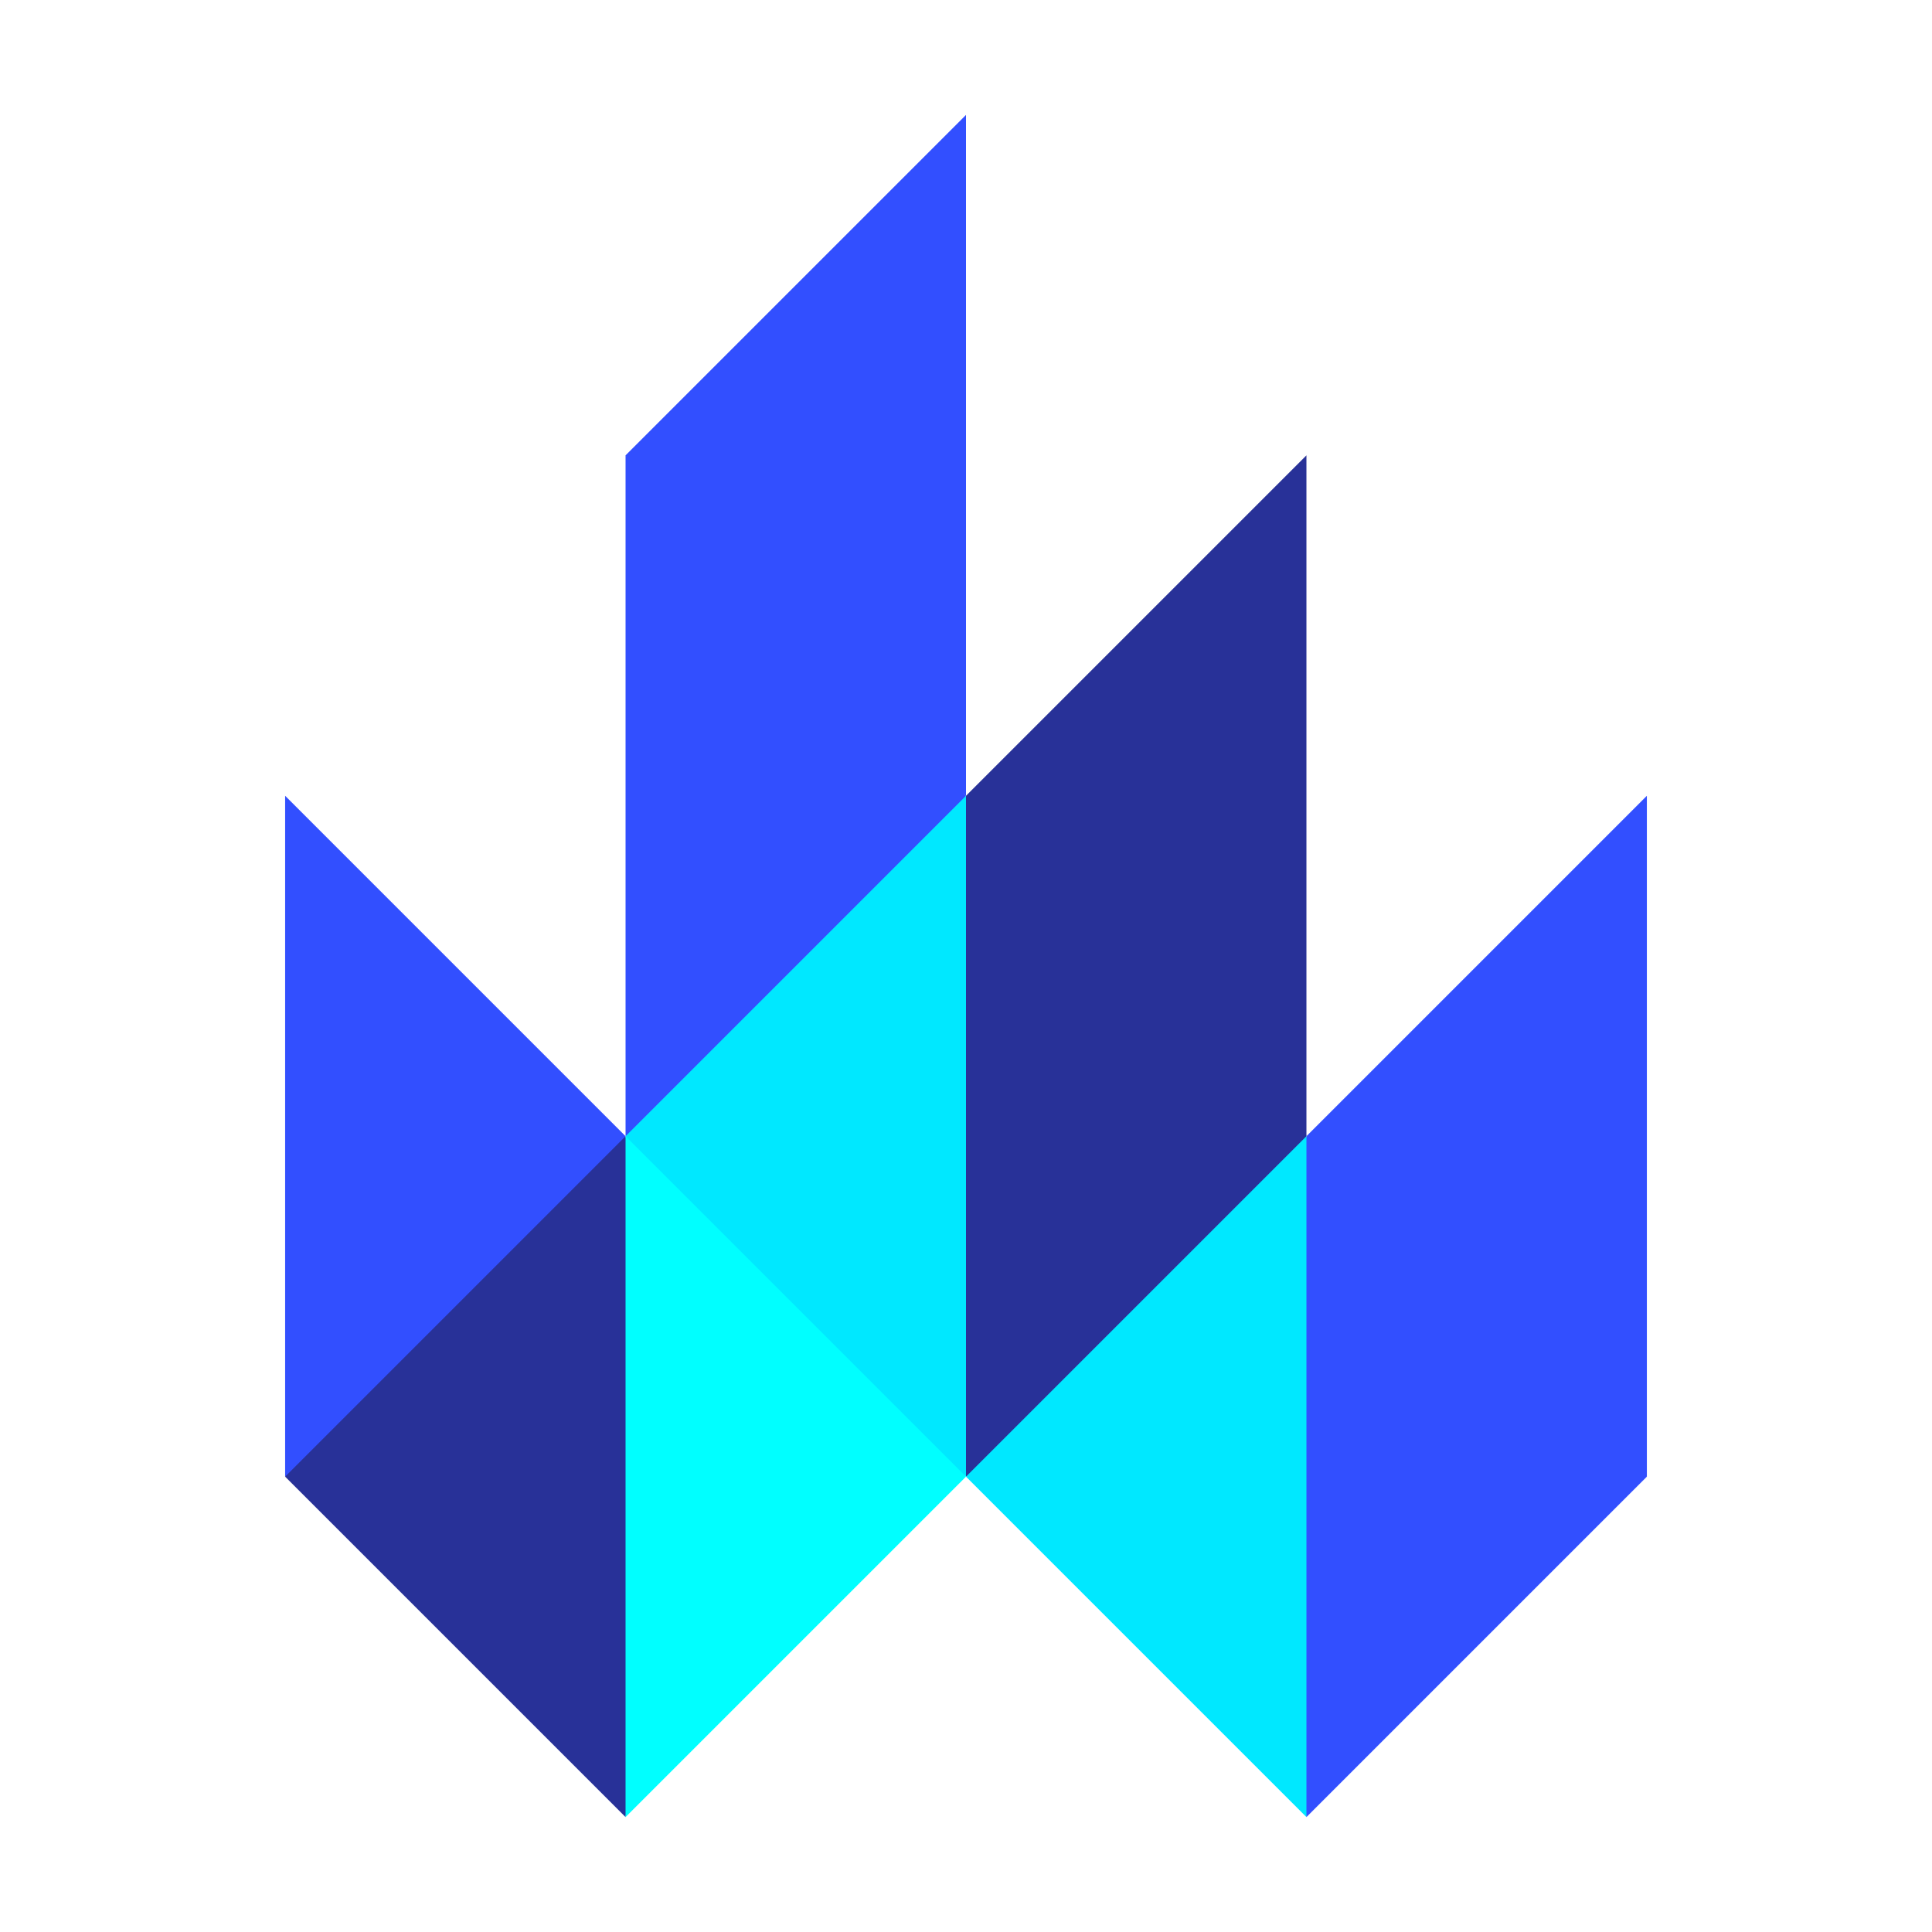
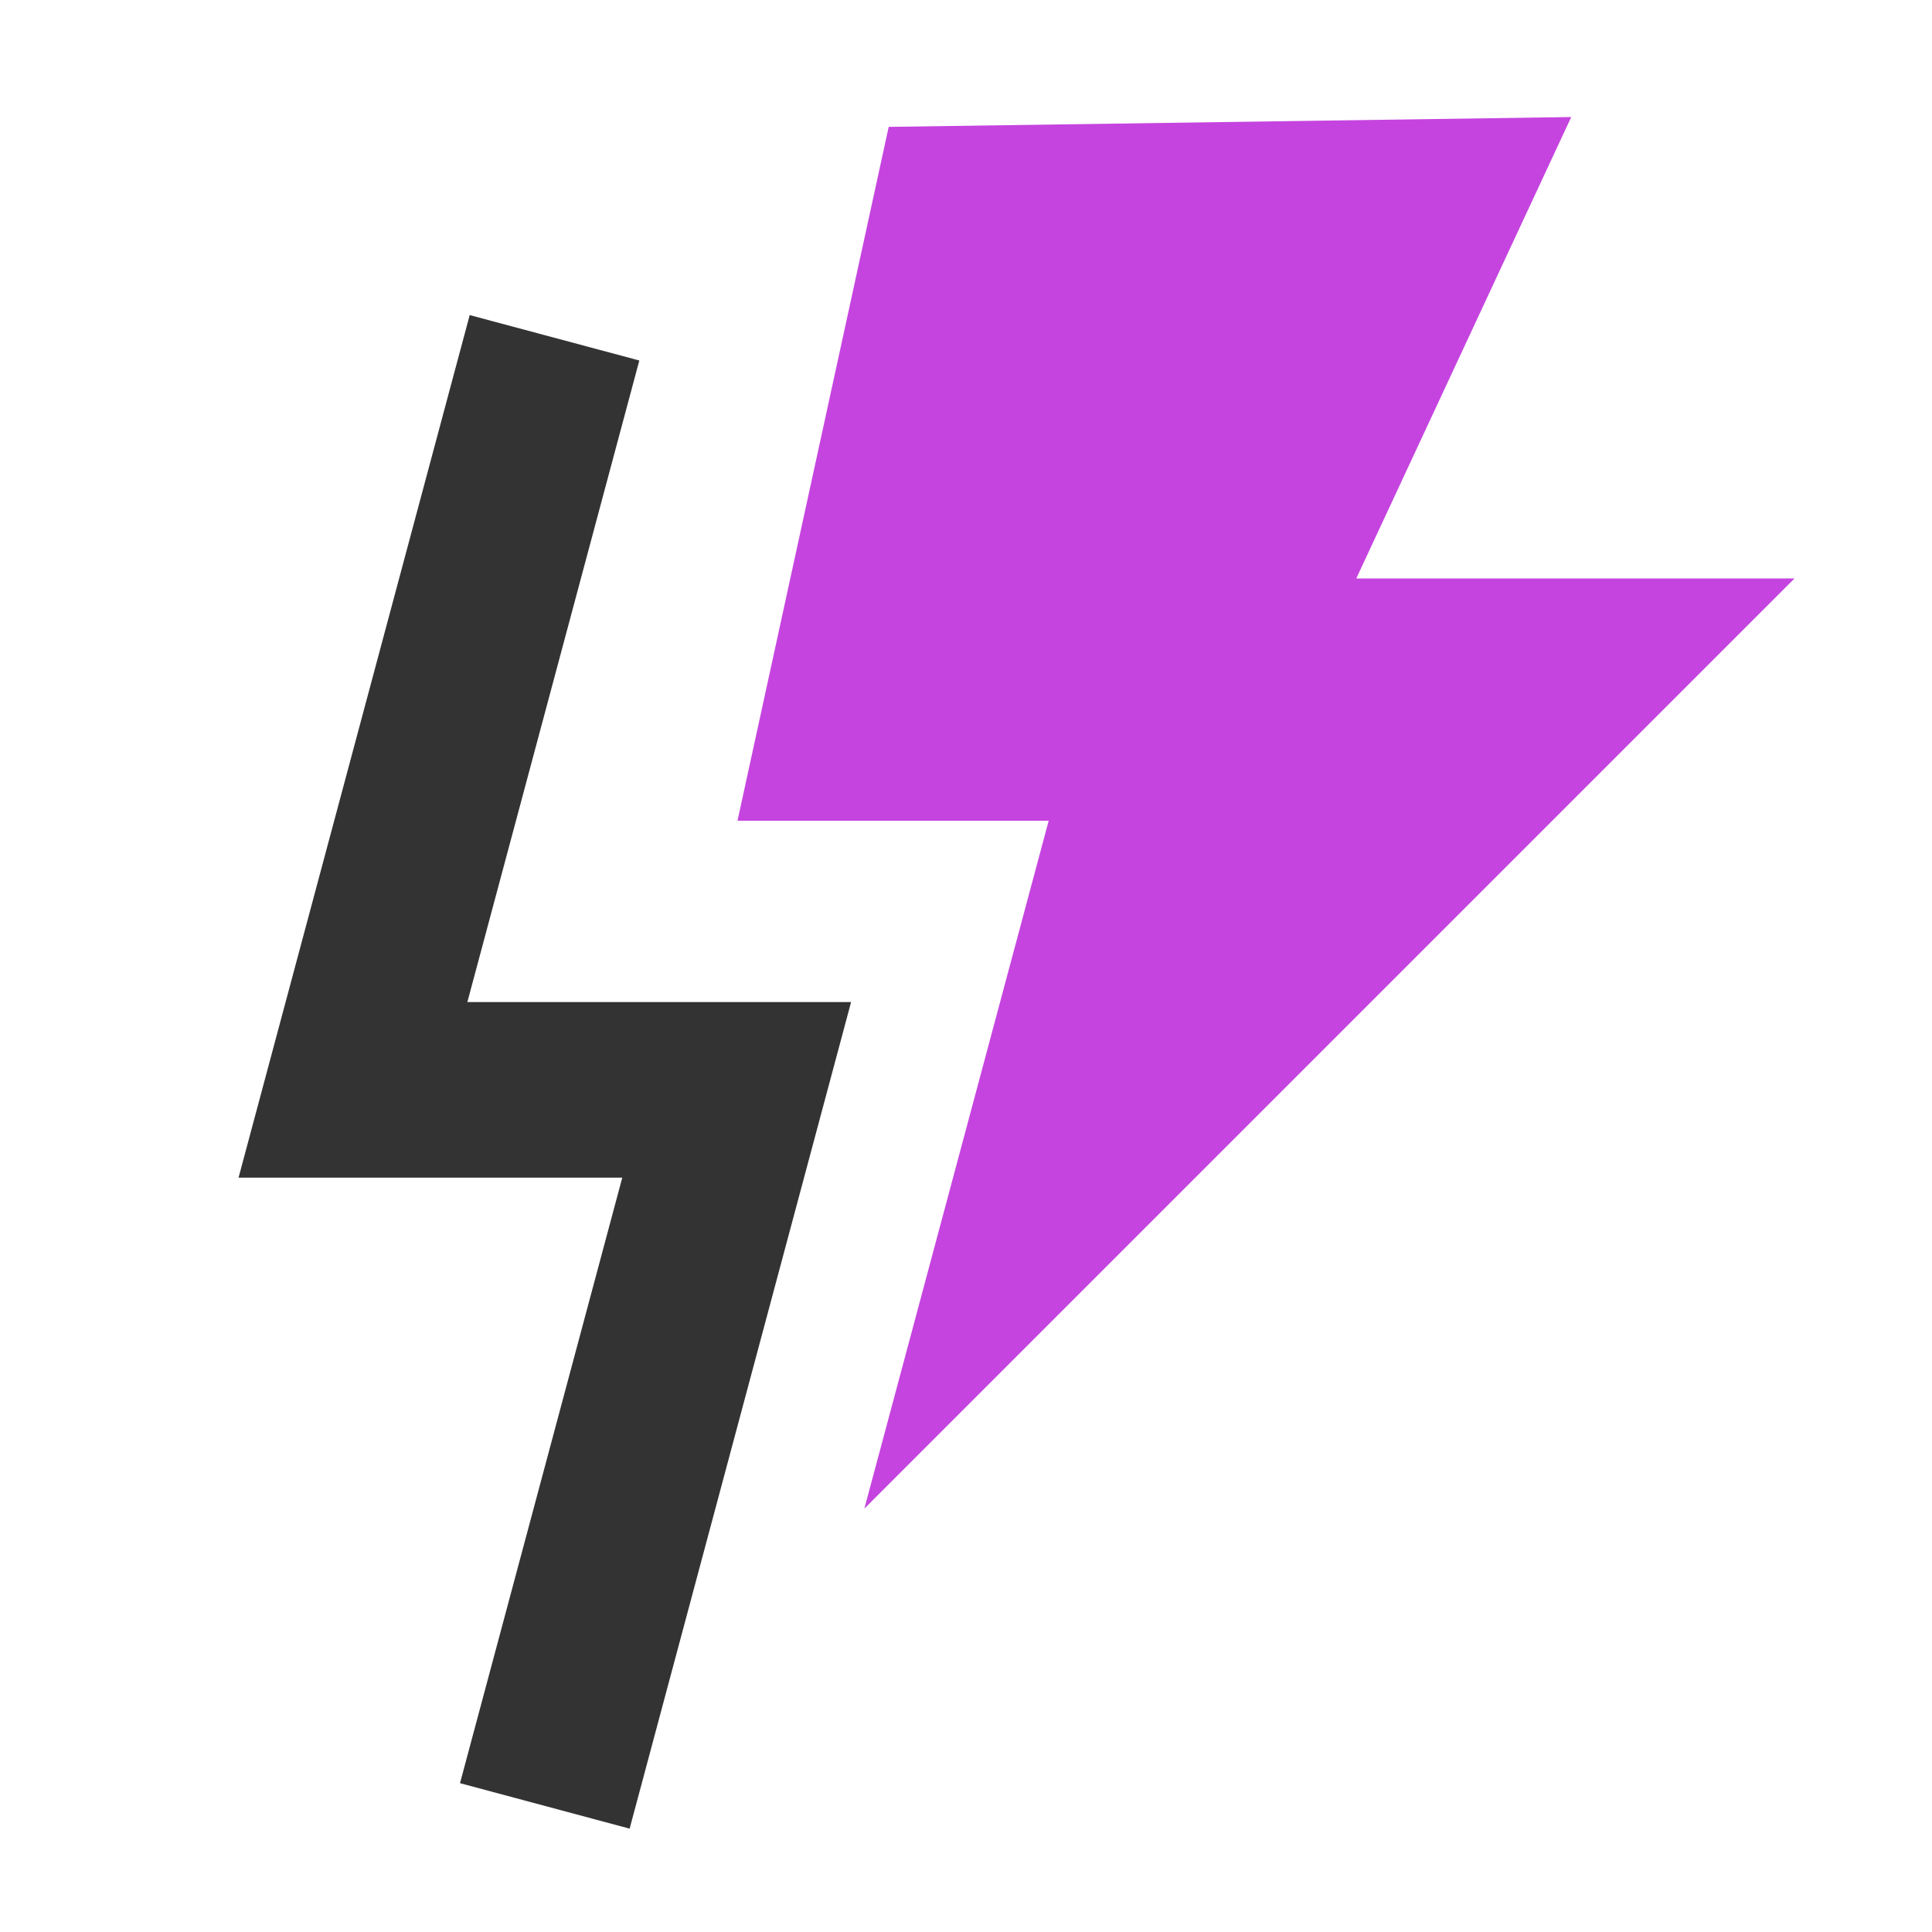
- <svg xmlns="http://www.w3.org/2000/svg" viewBox="0 0 1024 1024" version="1.1" id="svg1071" width="1024" height="1024">
-   <defs id="defs1075" />
+ <svg xmlns="http://www.w3.org/2000/svg" width="1024" height="1024" version="1.1" viewBox="0 0 1024 1024">
  <view id="flame" viewBox="0 0 160 200" />
  <view id="name" viewBox="240 78 185 122" />
-   <g id="g842" transform="translate(151.1247,60.90585)">
-     <path fill="#324fff" d="M 0,360.875 V 721.751 A 317.119,317.119 0 0 0 180.438,541.313 Z" id="path1049" style="stroke-width:1" />
-     <path fill="#283198" d="m 180.438,541.313 c 25.712,123.149 23.908,212.014 0,360.875 L 0,721.751 Z" id="path1051" style="stroke-width:1" />
-     <path fill="#00ffff" d="M 180.438,541.313 V 902.188 L 360.875,721.751 A 676.19,676.19 0 0 0 180.438,541.313 Z" id="path1053" style="stroke-width:1" />
-     <path fill="#324fff" d="m 360.875,0 v 360.875 c 0,0 -142.997,-109.616 -180.438,-180.438 z" id="path1055" style="stroke-width:1" />
-     <path fill="#324fff" d="M 180.438,180.438 V 541.313 A 382.528,382.528 0 0 0 360.875,360.875 Z" id="path1057" style="stroke-width:1" />
-     <path fill="#00e8ff" d="m 360.875,360.875 a 820.991,820.991 0 0 1 0,360.875 L 180.438,541.313 Z" id="path1059" style="stroke-width:1" />
-     <path fill="#283198" d="M 360.875,360.875 V 721.751 C 437.561,687.919 502.97,636.043 541.313,541.313 514.698,464.627 459.665,401.925 360.875,360.875 Z" id="path1061" style="stroke-width:1" />
-     <path fill="#283198" d="M 541.313,180.438 V 541.313 L 360.875,360.875 Z" id="path1063" style="stroke-width:1" />
-     <path fill="#00e8ff" d="m 541.313,541.313 c 27.517,121.795 22.104,241.786 0,360.875 L 360.875,721.751 Z" id="path1065" style="stroke-width:1" />
-     <path fill="#324fff" d="M 541.313,541.313 V 902.188 L 721.751,721.751 C 697.392,654.087 639.2,595.895 541.313,541.313 Z" id="path1067" style="stroke-width:1" />
-     <path fill="#324fff" d="M 721.751,360.875 V 721.751 L 541.313,541.313 Z" id="path1069" style="stroke-width:1" />
+   <g transform="matrix(34.48333,0,0,34.48333,-8904.474,-10800.524)" fill-rule="evenodd" stroke-width=".029">
+     <path id="big_thunder" d="m271.885 315.16-2.324 10.665h4.783l-2.833 10.573 14.297-14.297h-6.736l3.304-7.092z" fill="#c544df">
+    </path>
+     <path id="little_thunder" d="m265.445 318.053-3.553 13.258h5.898l-2.494 9.307 2.607 0.699 3.404-12.705h-5.898l2.643-9.861z" color="#000000" fill="#333333" stroke-width=".029" style="-inkscape-stroke:none">
+    </path>
  </g>
</svg>
